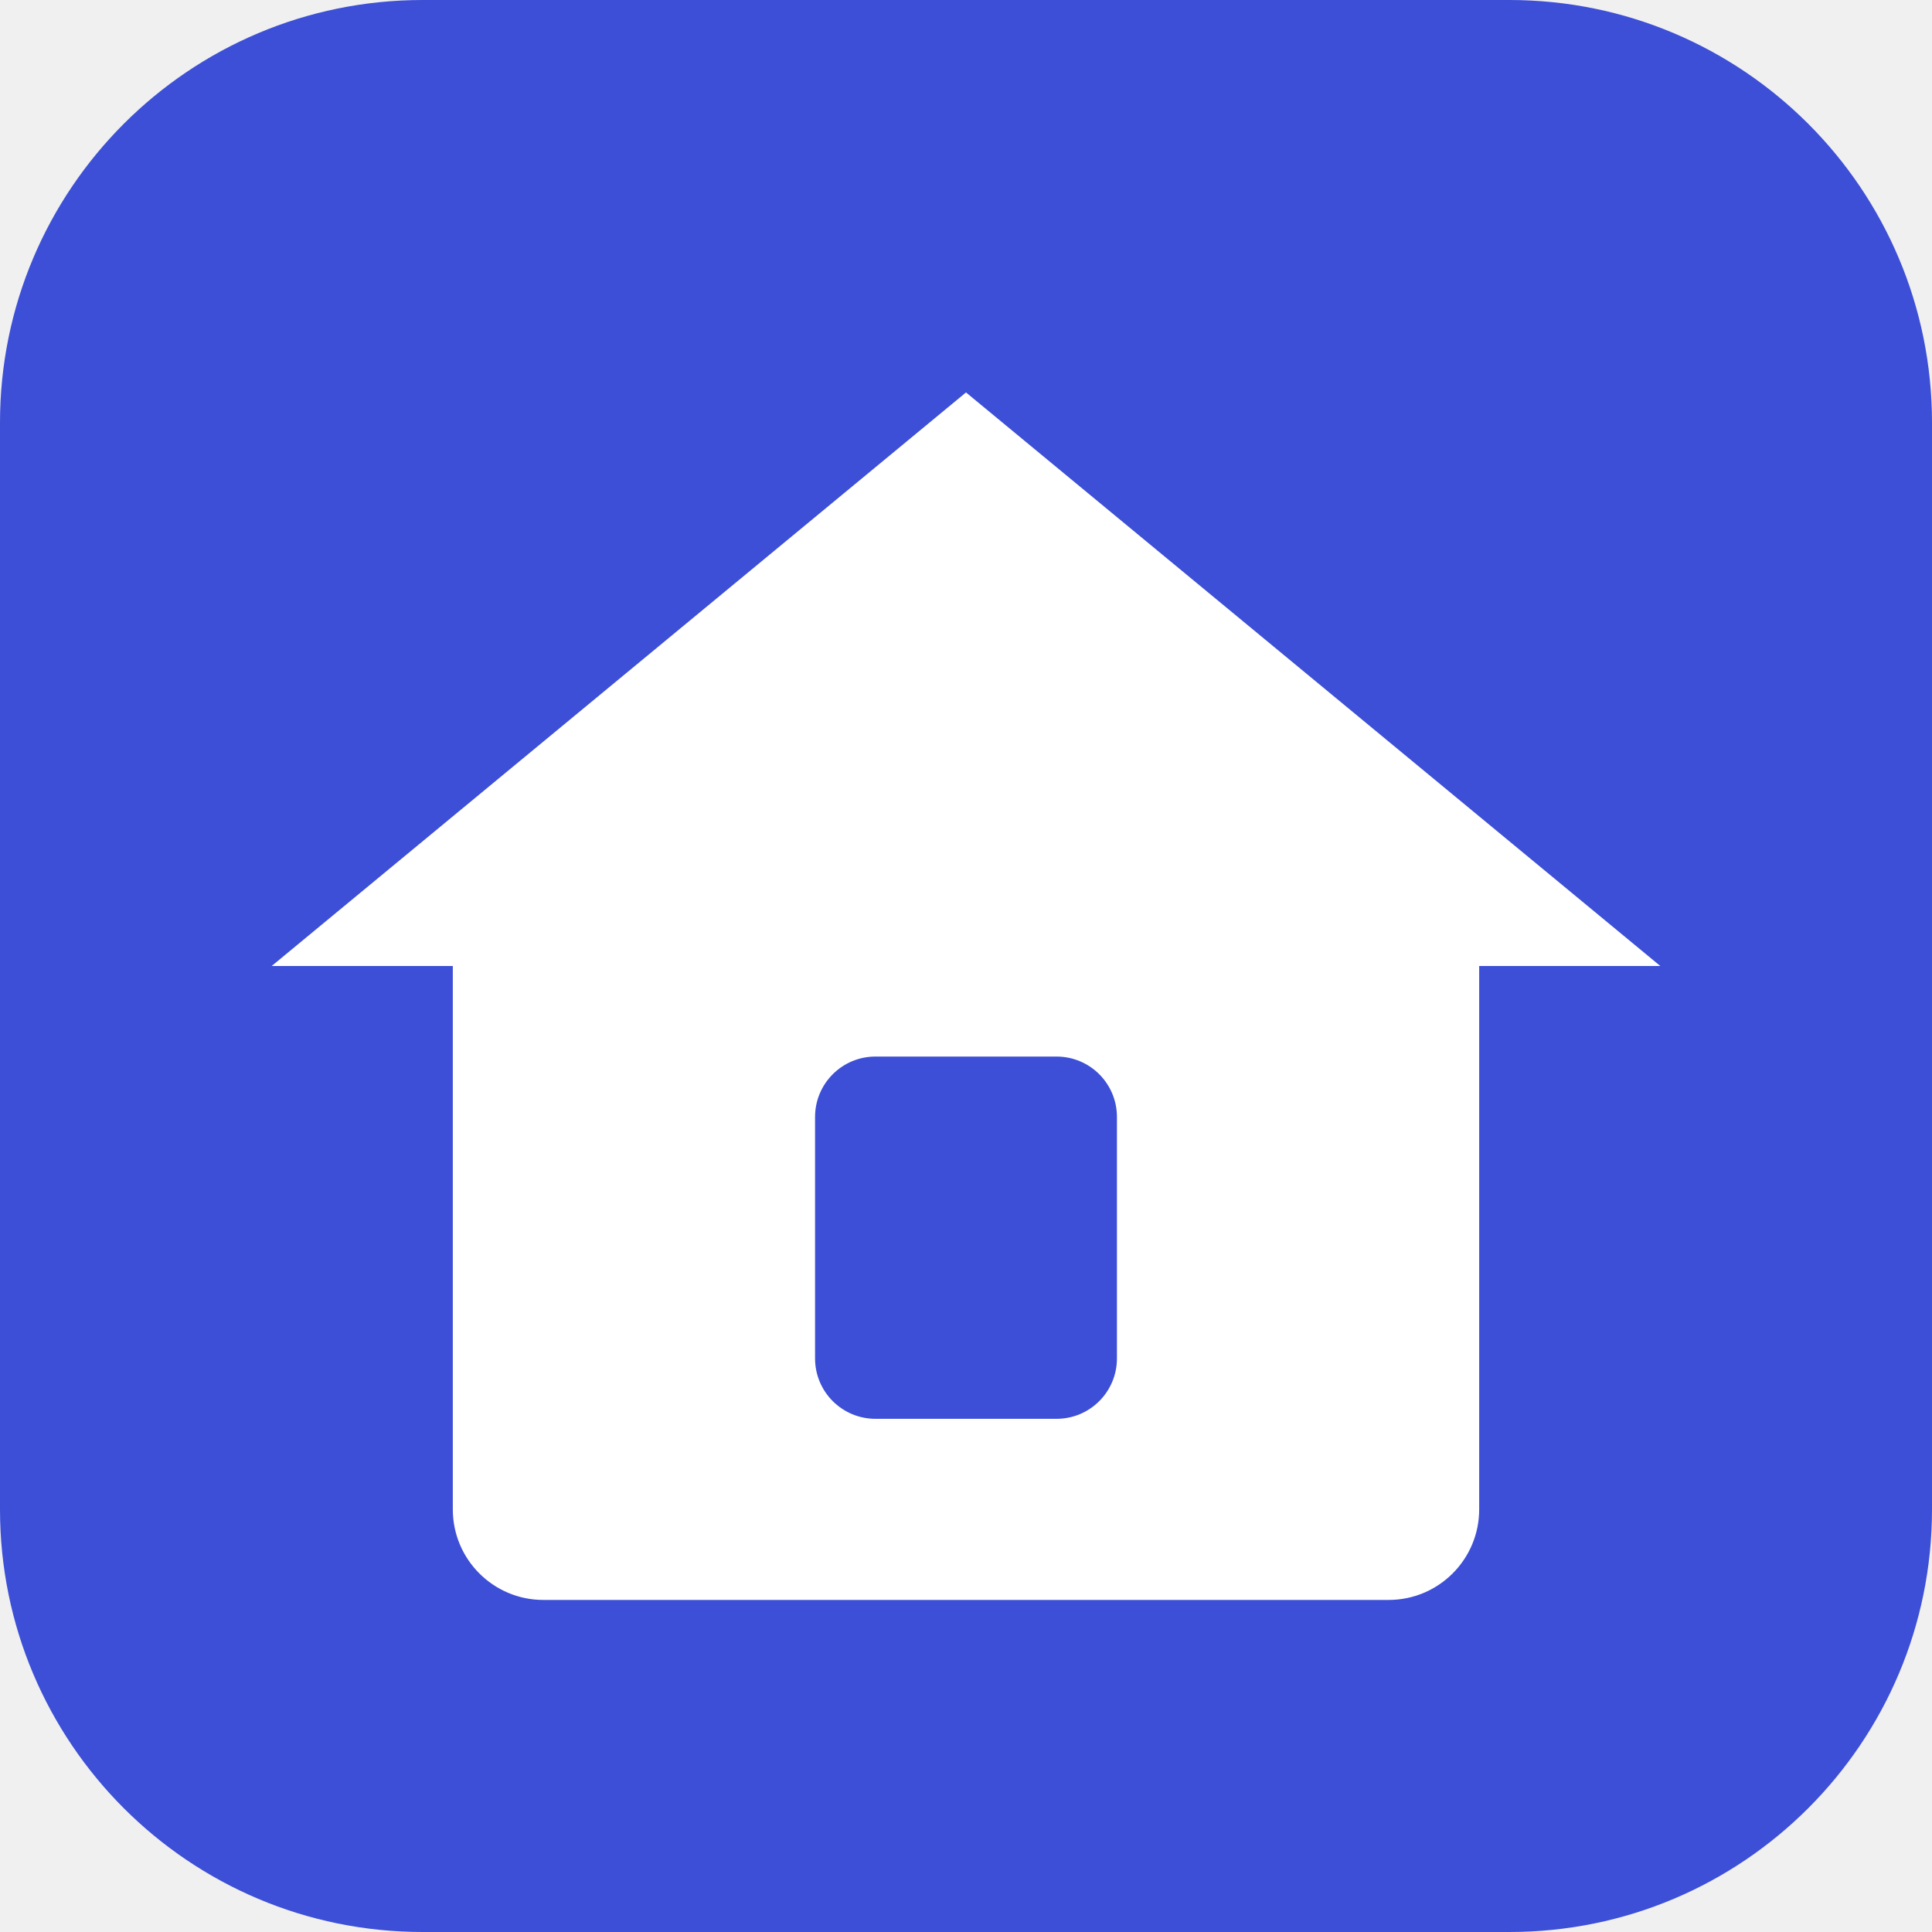
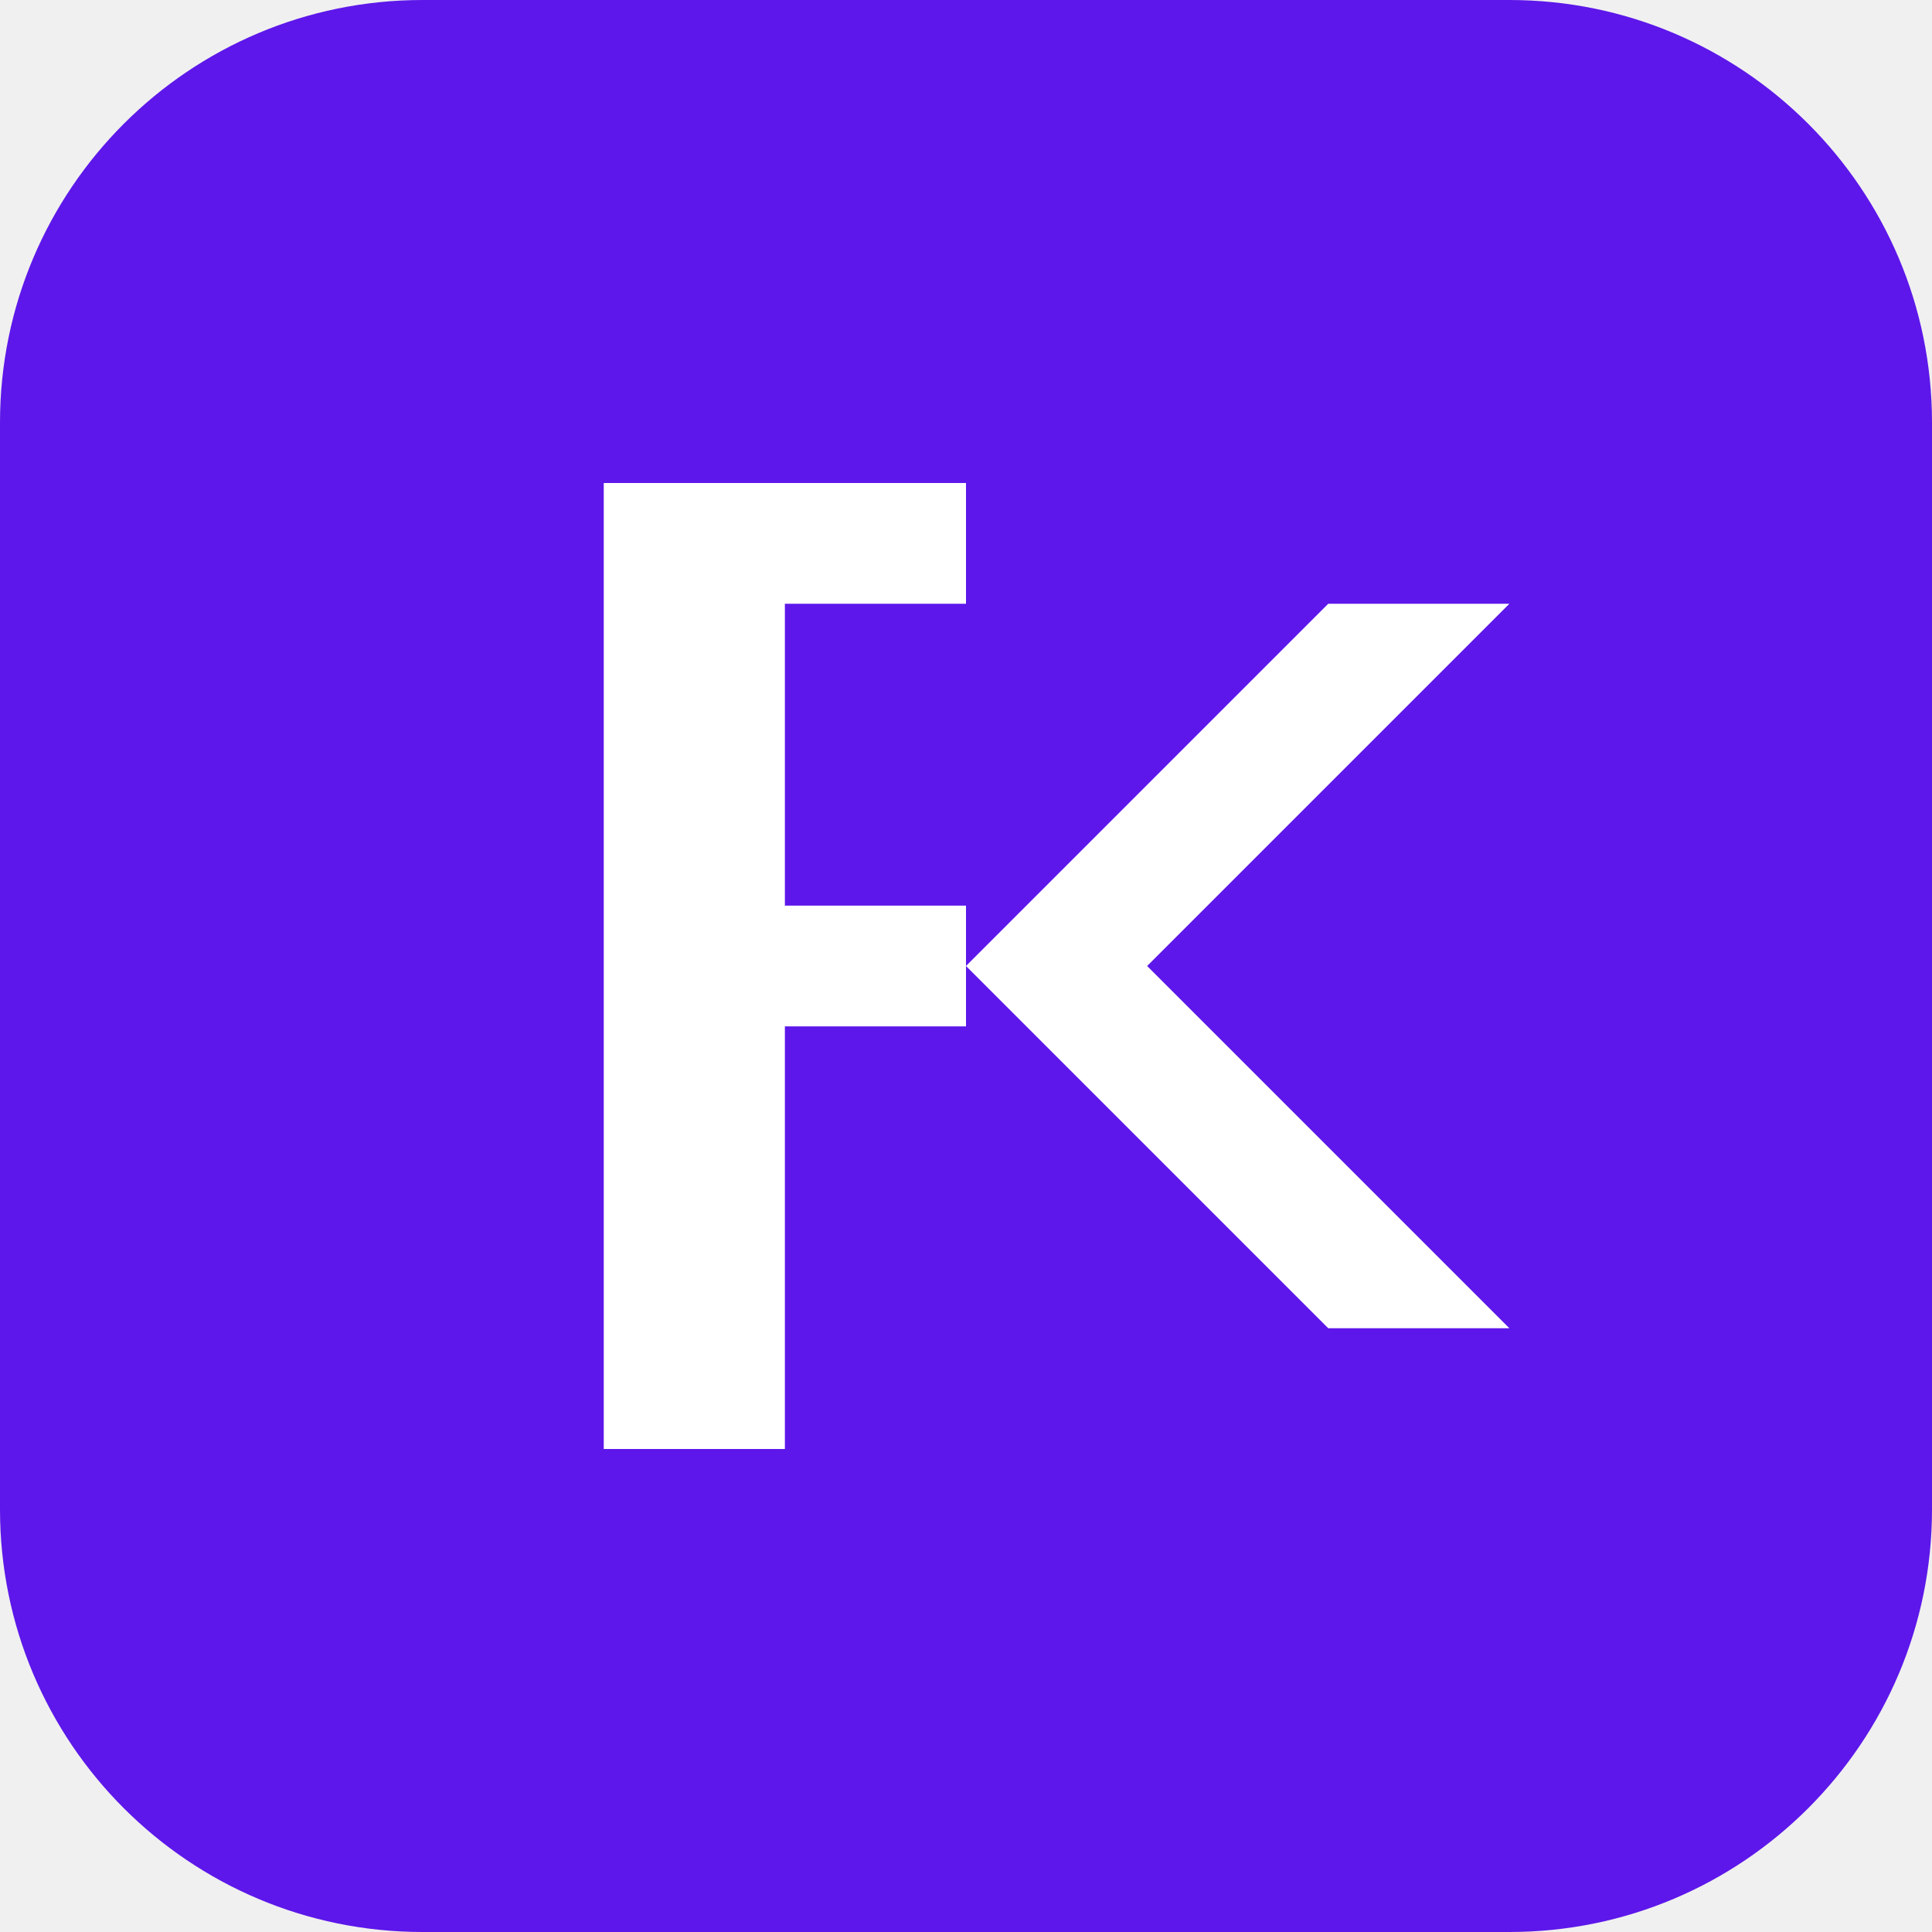
<svg xmlns="http://www.w3.org/2000/svg" viewBox="0 0 64 64" role="img" aria-label="Квартирник">
-   <rect width="64" height="64" rx="14" fill="#3c4fd6" />
-   <path d="M32 13 55 32h-6v18a3 3 0 0 1-3 3H18a3 3 0 0 1-3-3V32H9z" fill="#fff" />
-   <rect x="27" y="35" width="10" height="12" rx="2" fill="#3c4fd6" />
+   <rect width="64" height="64" rx="14" fill="#5d17ea" />
+   <path d="M20 16 L32 16 L32 20 L26 20 L26 30 L32 30 L32 34 L26 34 L26 48 L20 48 L20 16 Z" fill="#fff" />
+   <path d="M32 32 L44 20 L50 20 L38 32 L50 44 L44 44 L32 32 Z" fill="#fff" />
</svg>
